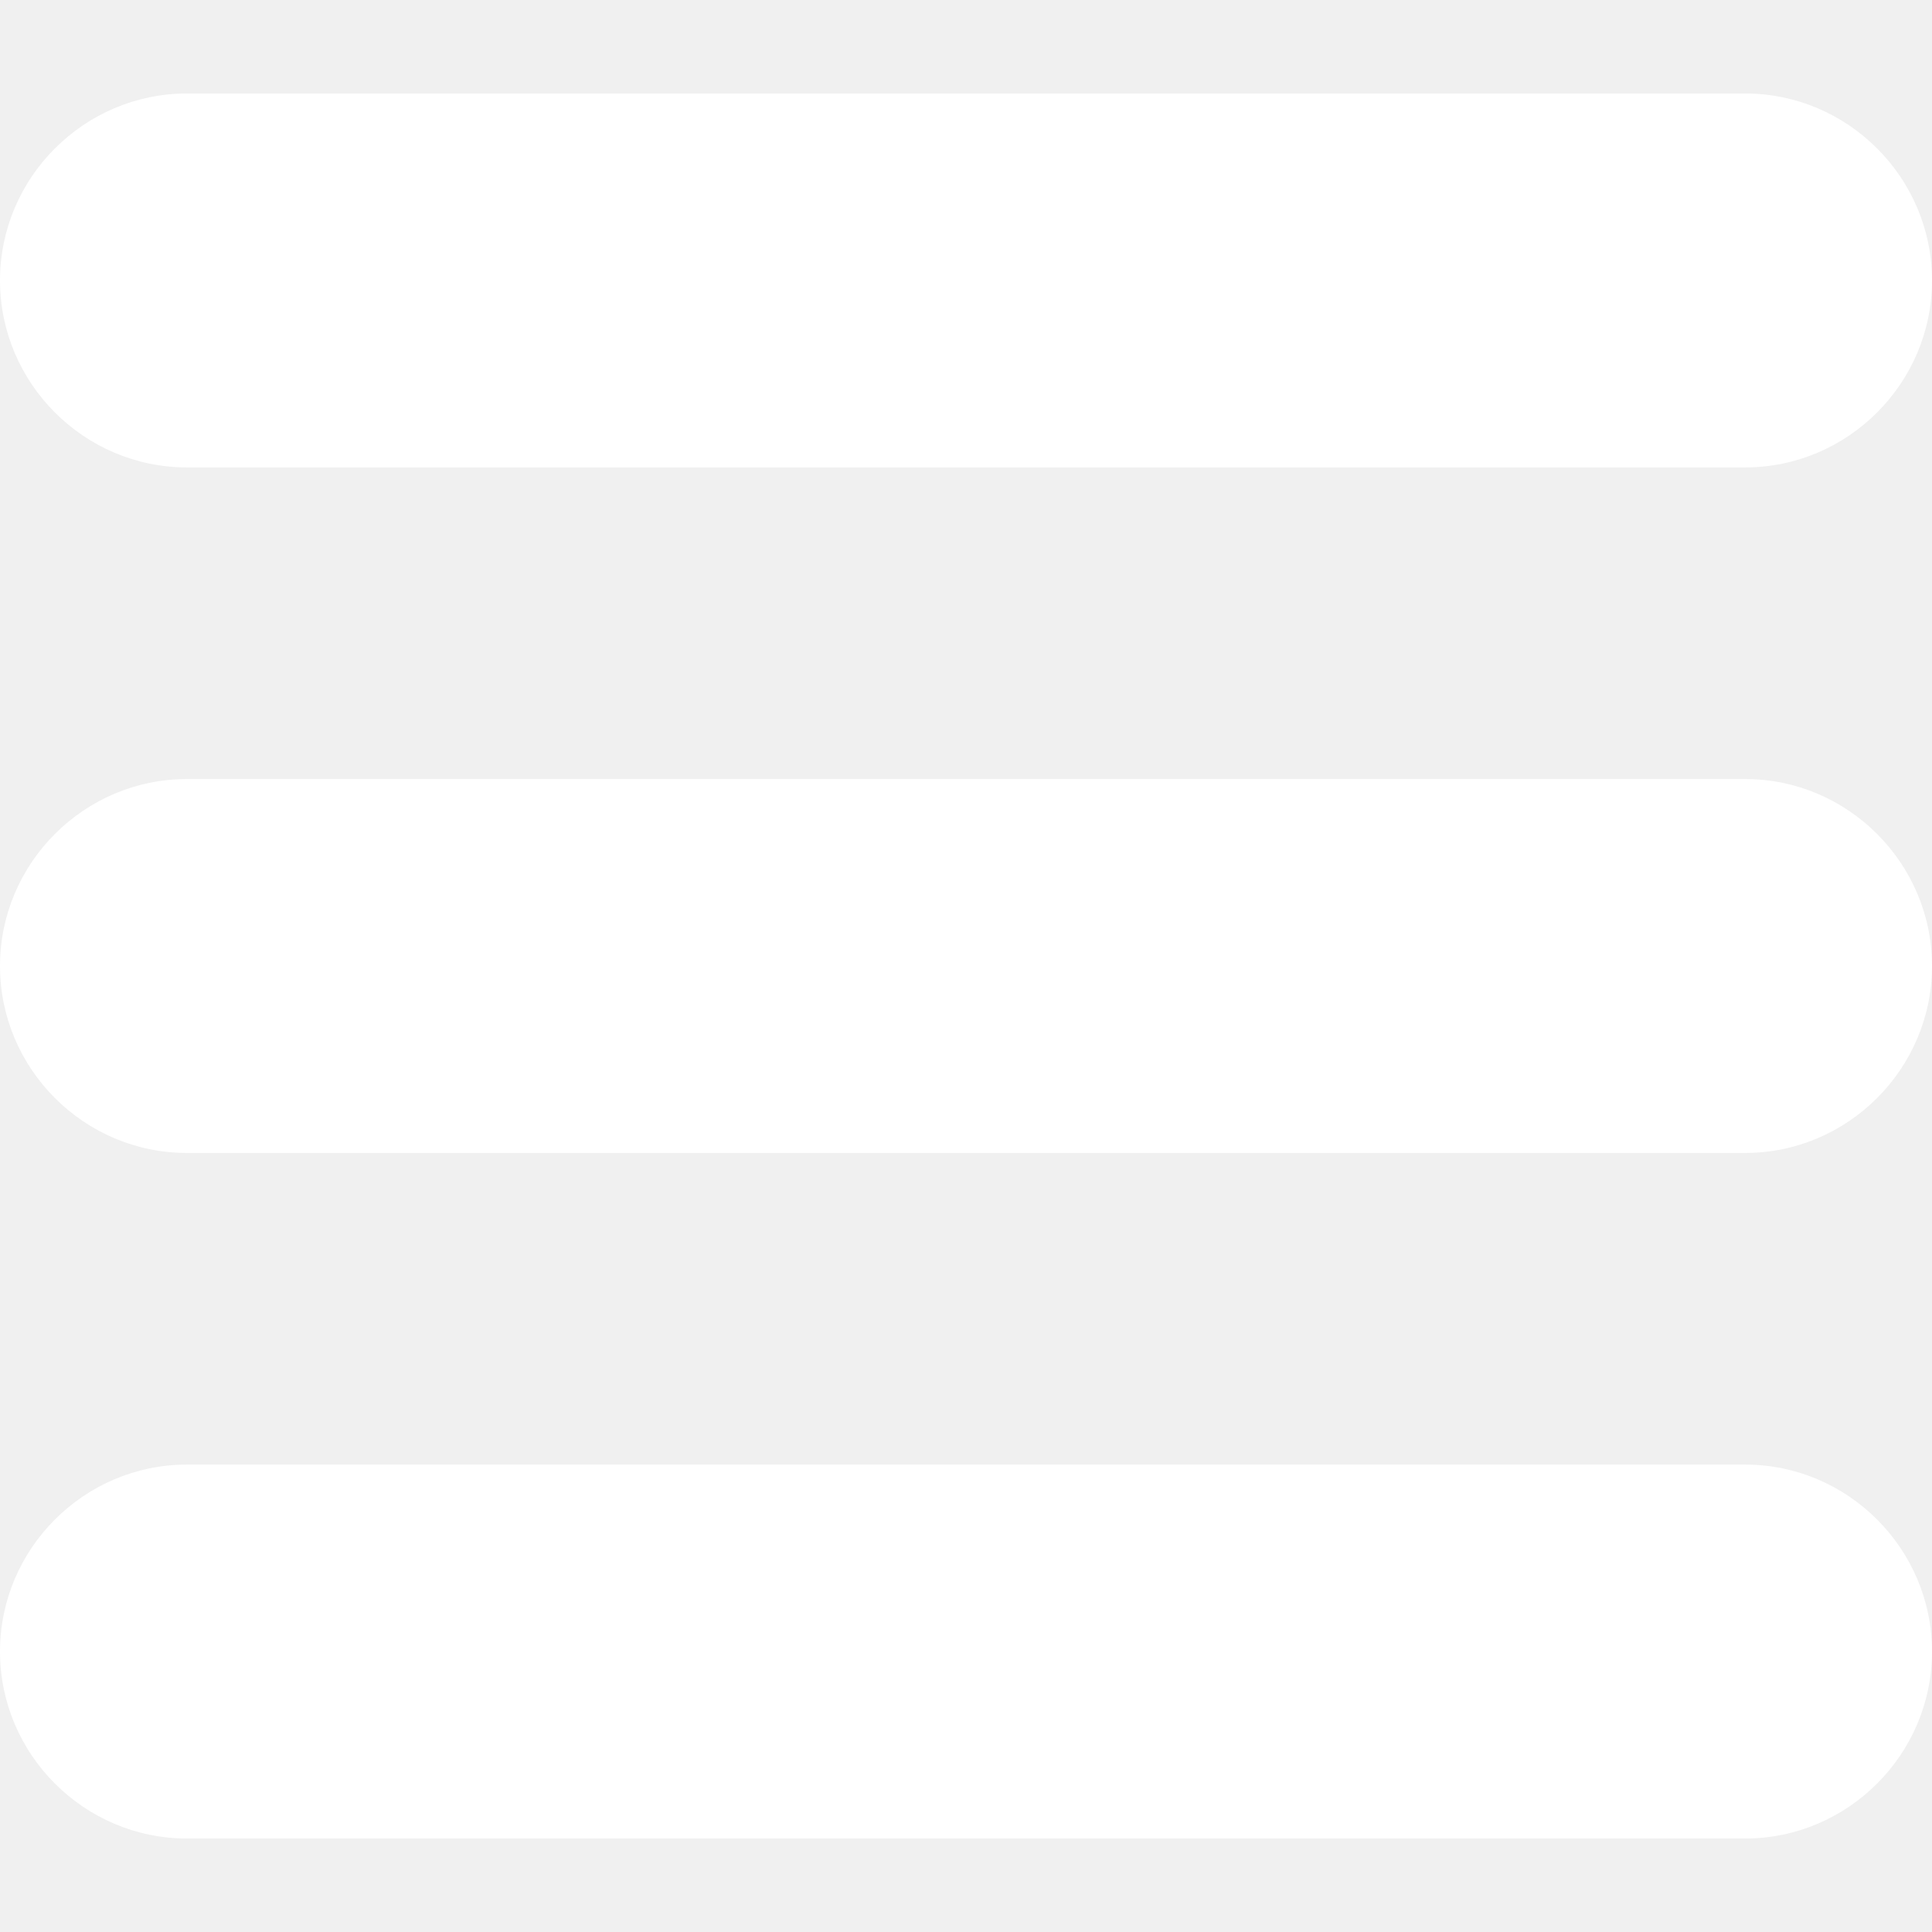
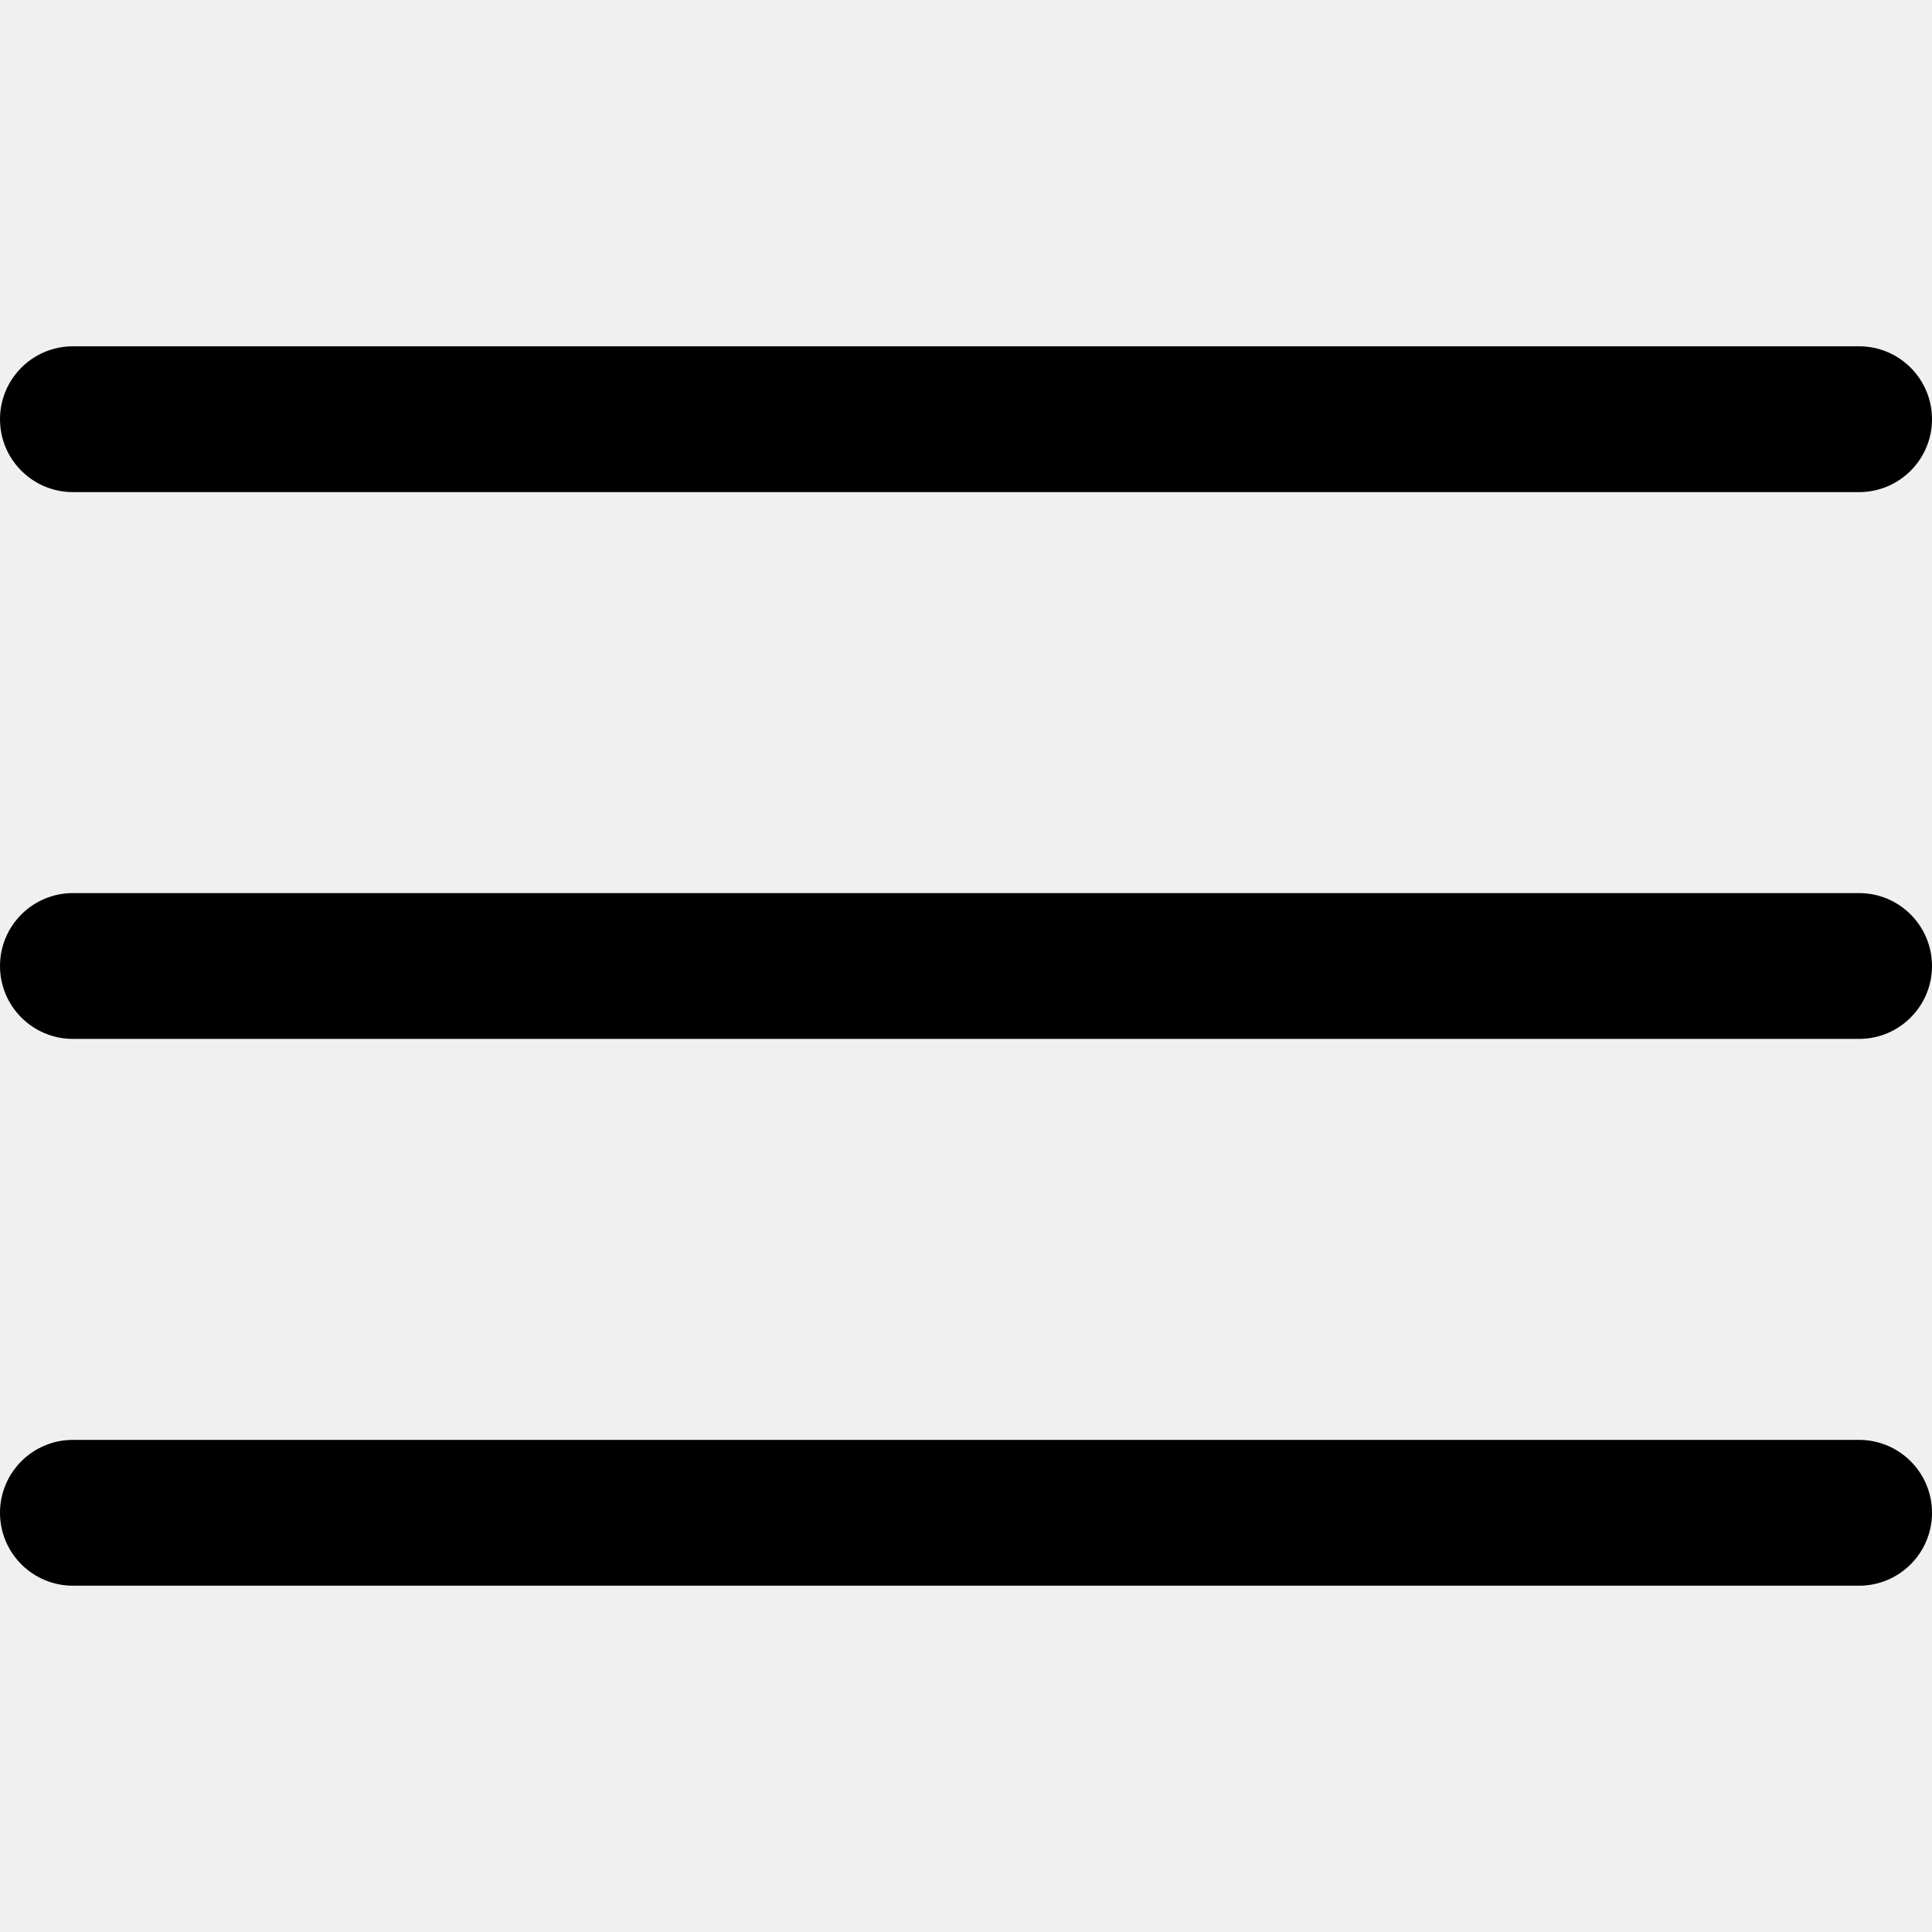
- <svg xmlns="http://www.w3.org/2000/svg" version="1.1" id="Capa_1" x="0px" y="0px" viewBox="0 0 124 124" style="enable-background:new 0 0 124 124;" xml:space="preserve">
-   <style type="text/css">
- 	.st0{fill:#FFFFFF;}
- </style>
+ <svg xmlns="http://www.w3.org/2000/svg" version="1.1" id="Capa_1" x="0px" y="0px" viewBox="0 0 53 53" style="enable-background:new 0 0 53 53;" xml:space="preserve">
  <g>
-     <path class="st0" d="M112,6H12C5.4,6,0,11.4,0,18s5.4,12,12,12h100c6.6,0,12-5.4,12-12S118.6,6,112,6z" />
-     <path class="st0" d="M112,50H12C5.4,50,0,55.4,0,62s5.4,12,12,12h100c6.6,0,12-5.4,12-12S118.6,50,112,50z" />
-     <path class="st0" d="M112,94H12c-6.6,0-12,5.4-12,12s5.4,12,12,12h100c6.6,0,12-5.4,12-12S118.6,94,112,94z" />
+     <g>
+       <path d="M2,13.5h49c1.104,0,2-0.896,2-2s-0.896-2-2-2H2c-1.104,0-2,0.896-2,2S0.896,13.5,2,13.5z" />
+       <path d="M2,28.5h49c1.104,0,2-0.896,2-2s-0.896-2-2-2H2c-1.104,0-2,0.896-2,2S0.896,28.5,2,28.5z" />
+       <path d="M2,43.5h49c1.104,0,2-0.896,2-2s-0.896-2-2-2H2c-1.104,0-2,0.896-2,2S0.896,43.5,2,43.5z" />
+     </g>
  </g>
+   <g>
+ </g>
+   <g>
+ </g>
+   <g>
+ </g>
+   <g>
+ </g>
+   <g>
+ </g>
+   <g>
+ </g>
+   <g>
+ </g>
+   <g>
+ </g>
+   <g>
+ </g>
+   <g>
+ </g>
+   <g>
+ </g>
+   <g>
+ </g>
+   <g>
+ </g>
+   <g>
+ </g>
+   <g>
+ </g>
</svg>
